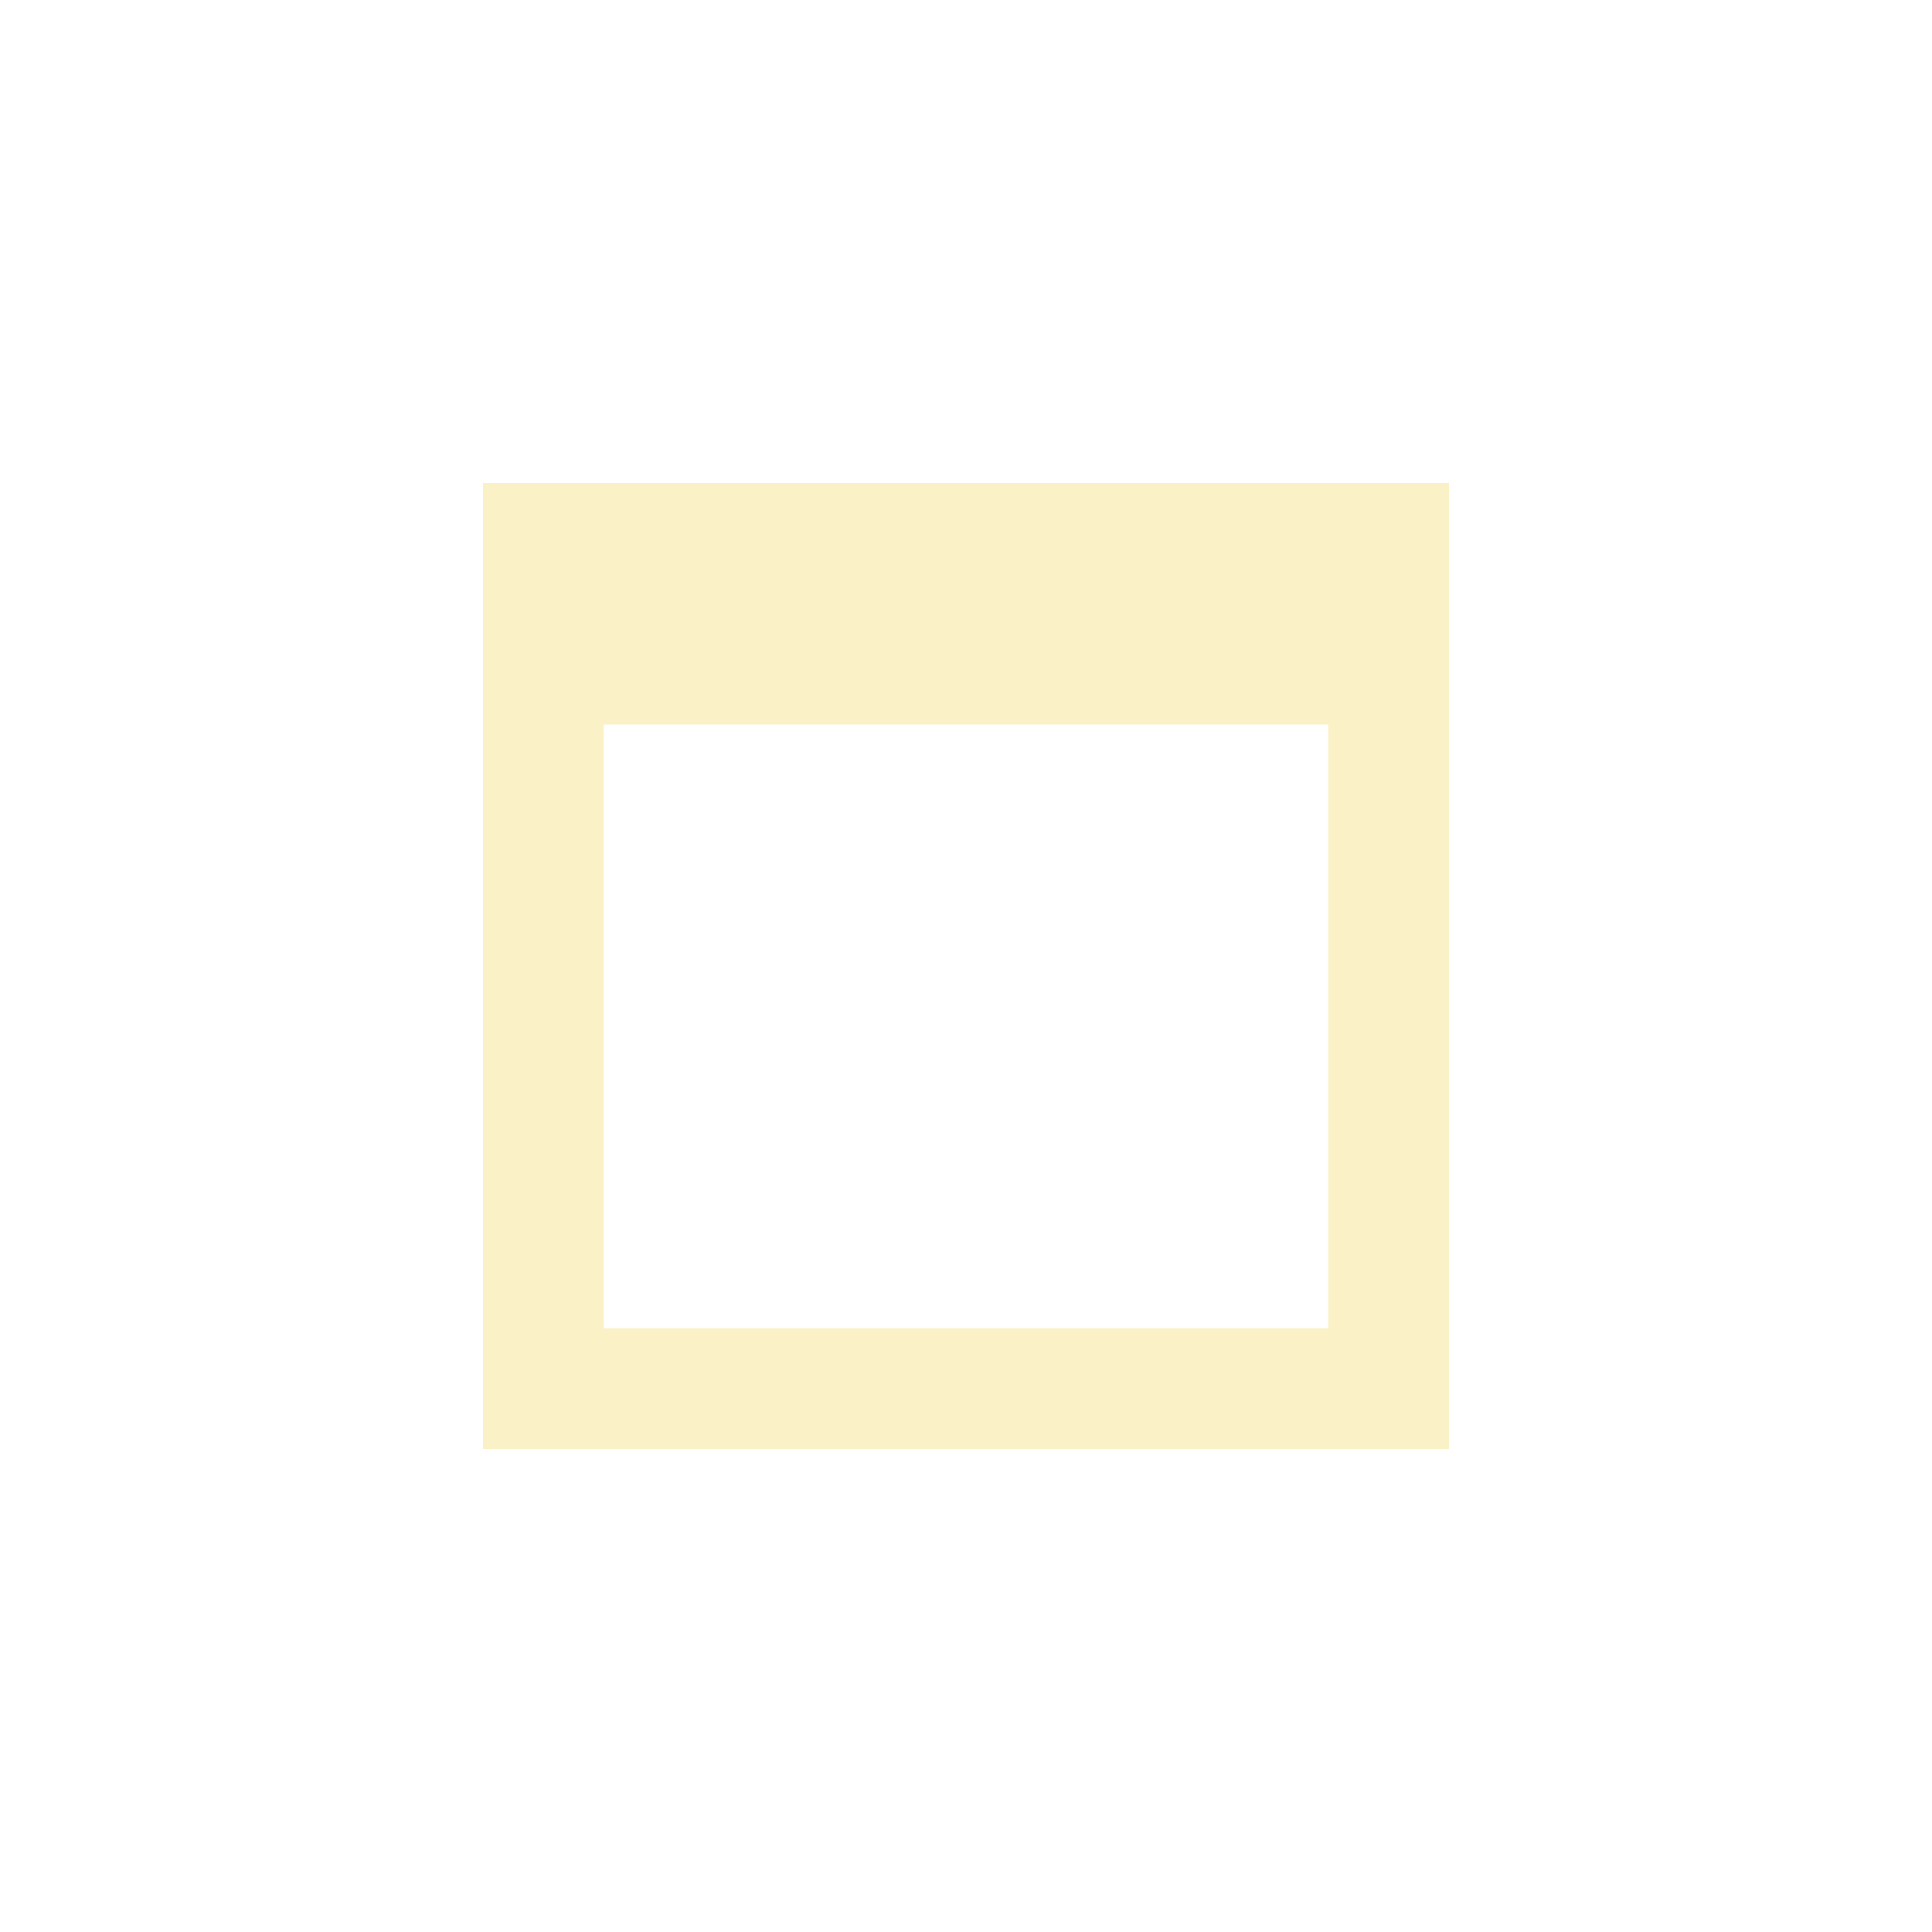
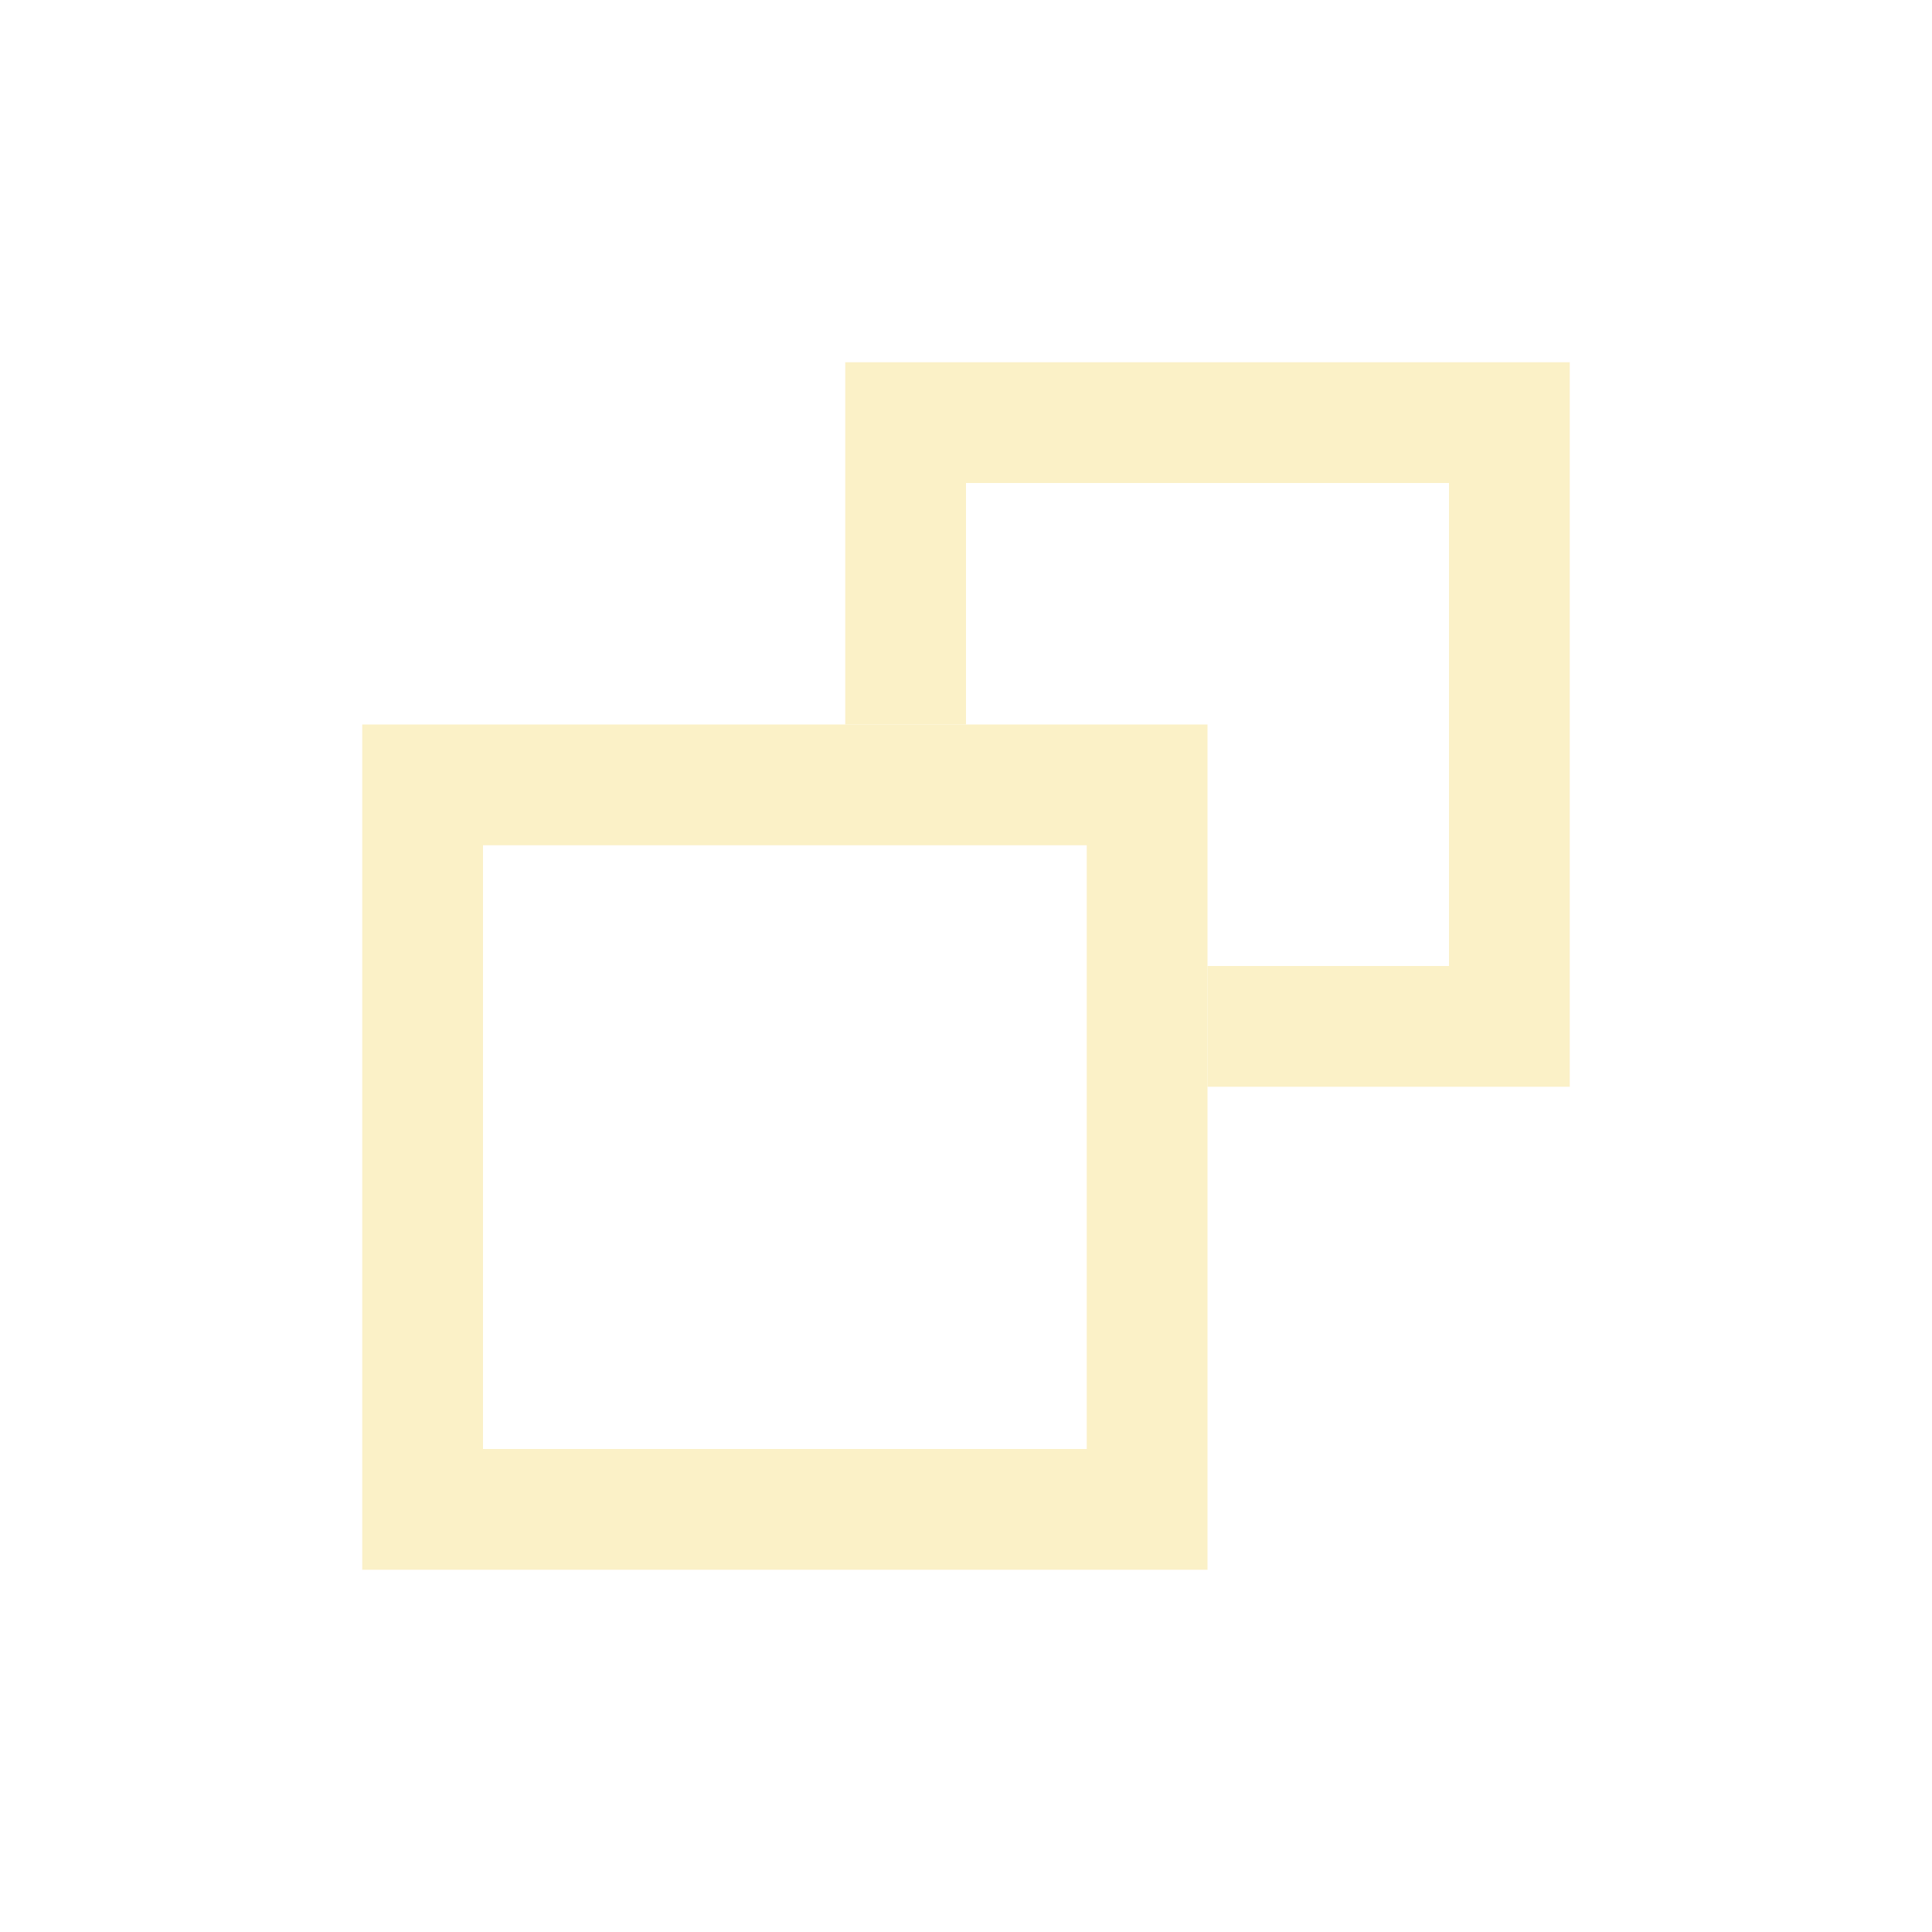
<svg xmlns="http://www.w3.org/2000/svg" width="16" height="16" viewBox="0 0 16 16" fill="none">
-   <rect x="4" y="4" width="8" height="2" fill="#FBF1C7" />
-   <path d="M11.5 4.5H4.5V11.5H11.5V4.5Z" stroke="#FBF1C7" />
+   <path d="M9.5 6.5H3.5V12.5H9.5V6.5Z" stroke="#FBF1C7" />
+   <path d="M10 8.5L12.5 8.5L12.5 3.5L7.5 3.5L7.5 6" stroke="#FBF1C7" />
</svg>
